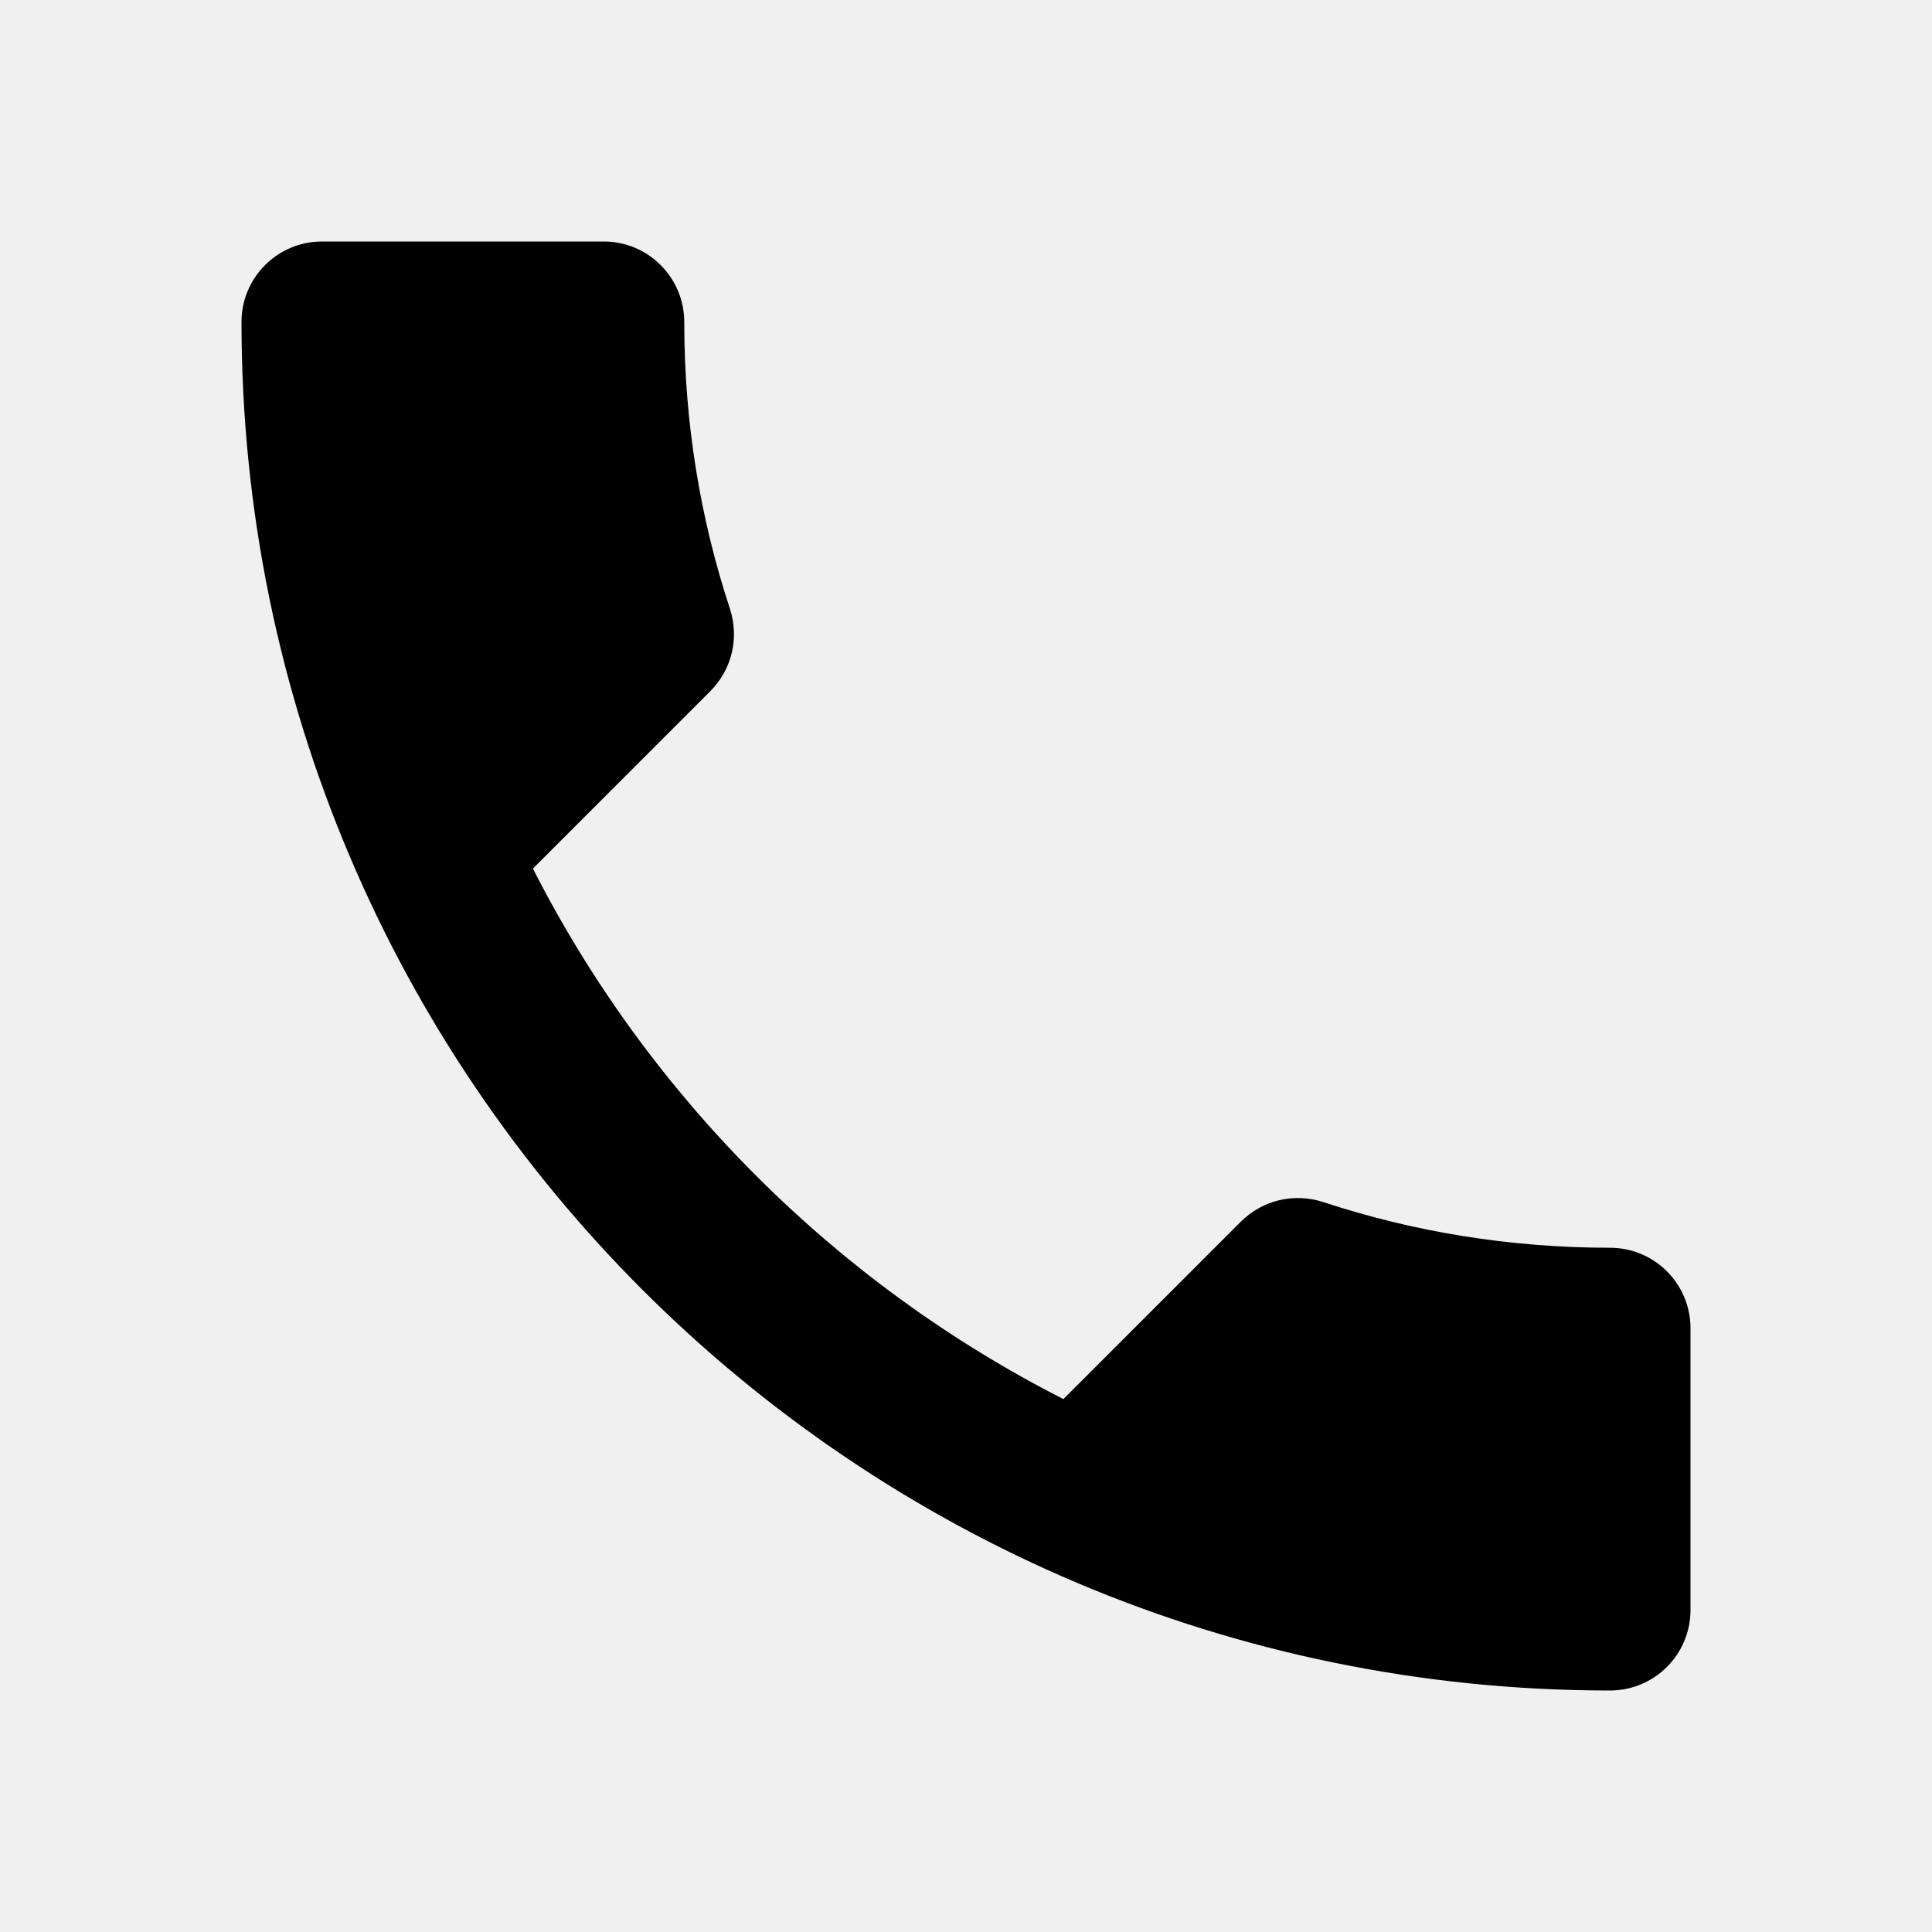
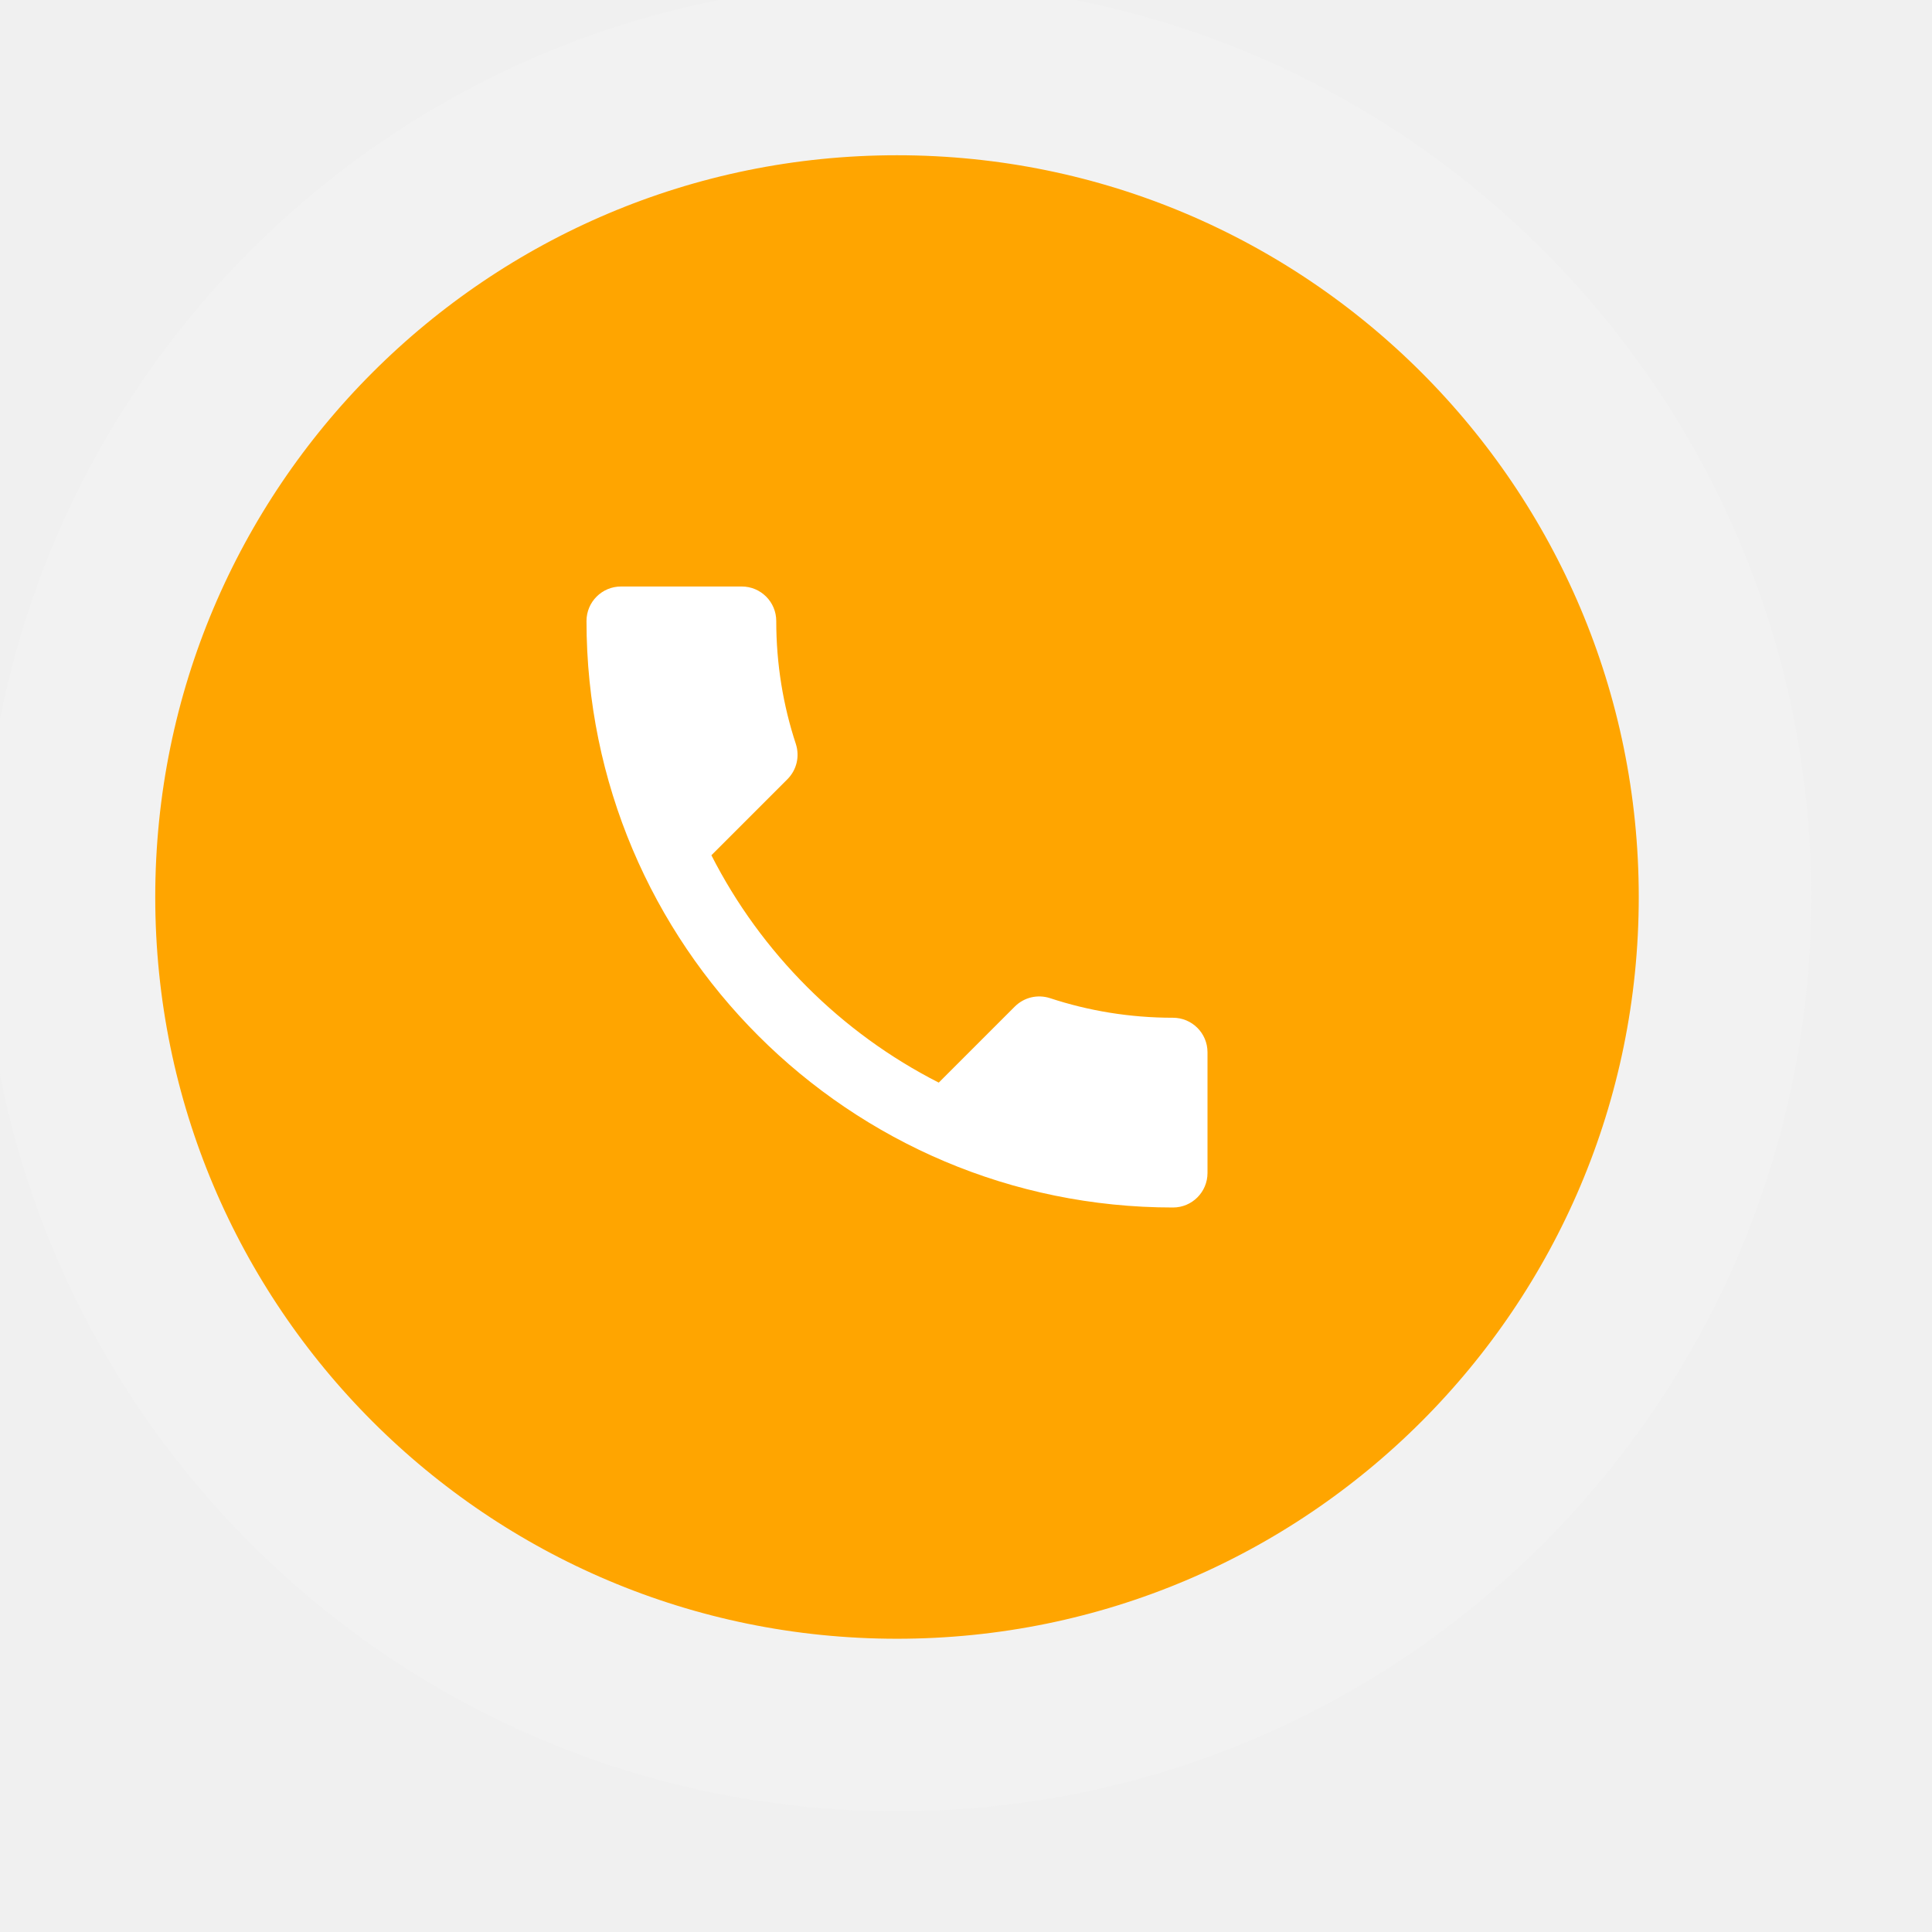
- <svg xmlns="http://www.w3.org/2000/svg" version="1.1" width="24" height="24" viewBox="0 0 24 24">
-   <path fill="#000000" d="M6.62,10.79C8.06,13.62 10.38,15.94 13.21,17.38L15.41,15.18C15.69,14.9 16.08,14.82 16.43,14.93C17.55,15.3 18.75,15.5 20,15.5A1,1 0 0,1 21,16.5V20A1,1 0 0,1 20,21A17,17 0 0,1 3,4A1,1 0 0,1 4,3H7.5A1,1 0 0,1 8.5,4C8.5,5.25 8.7,6.45 9.07,7.57C9.18,7.92 9.1,8.31 8.82,8.59L6.62,10.79Z" />
+ <svg xmlns="http://www.w3.org/2000/svg" version="1.1" width="48" height="48" viewBox="-14 -14 56 56">
+   <circle cx="12" cy="12" r="24" stroke="#f2f2f2" stroke-width="5" fill="orange" />
+   <path fill="#ffffff" d="M6.62,10.79C8.06,13.62 10.38,15.94 13.21,17.38L15.41,15.18C15.69,14.9 16.08,14.82 16.43,14.93C17.55,15.3 18.75,15.5 20,15.5A1,1 0 0,1 21,16.5V20A1,1 0 0,1 20,21A17,17 0 0,1 3,4A1,1 0 0,1 4,3H7.5A1,1 0 0,1 8.5,4C8.5,5.25 8.7,6.45 9.07,7.57C9.18,7.92 9.1,8.31 8.82,8.59L6.62,10.79Z" />
</svg>
